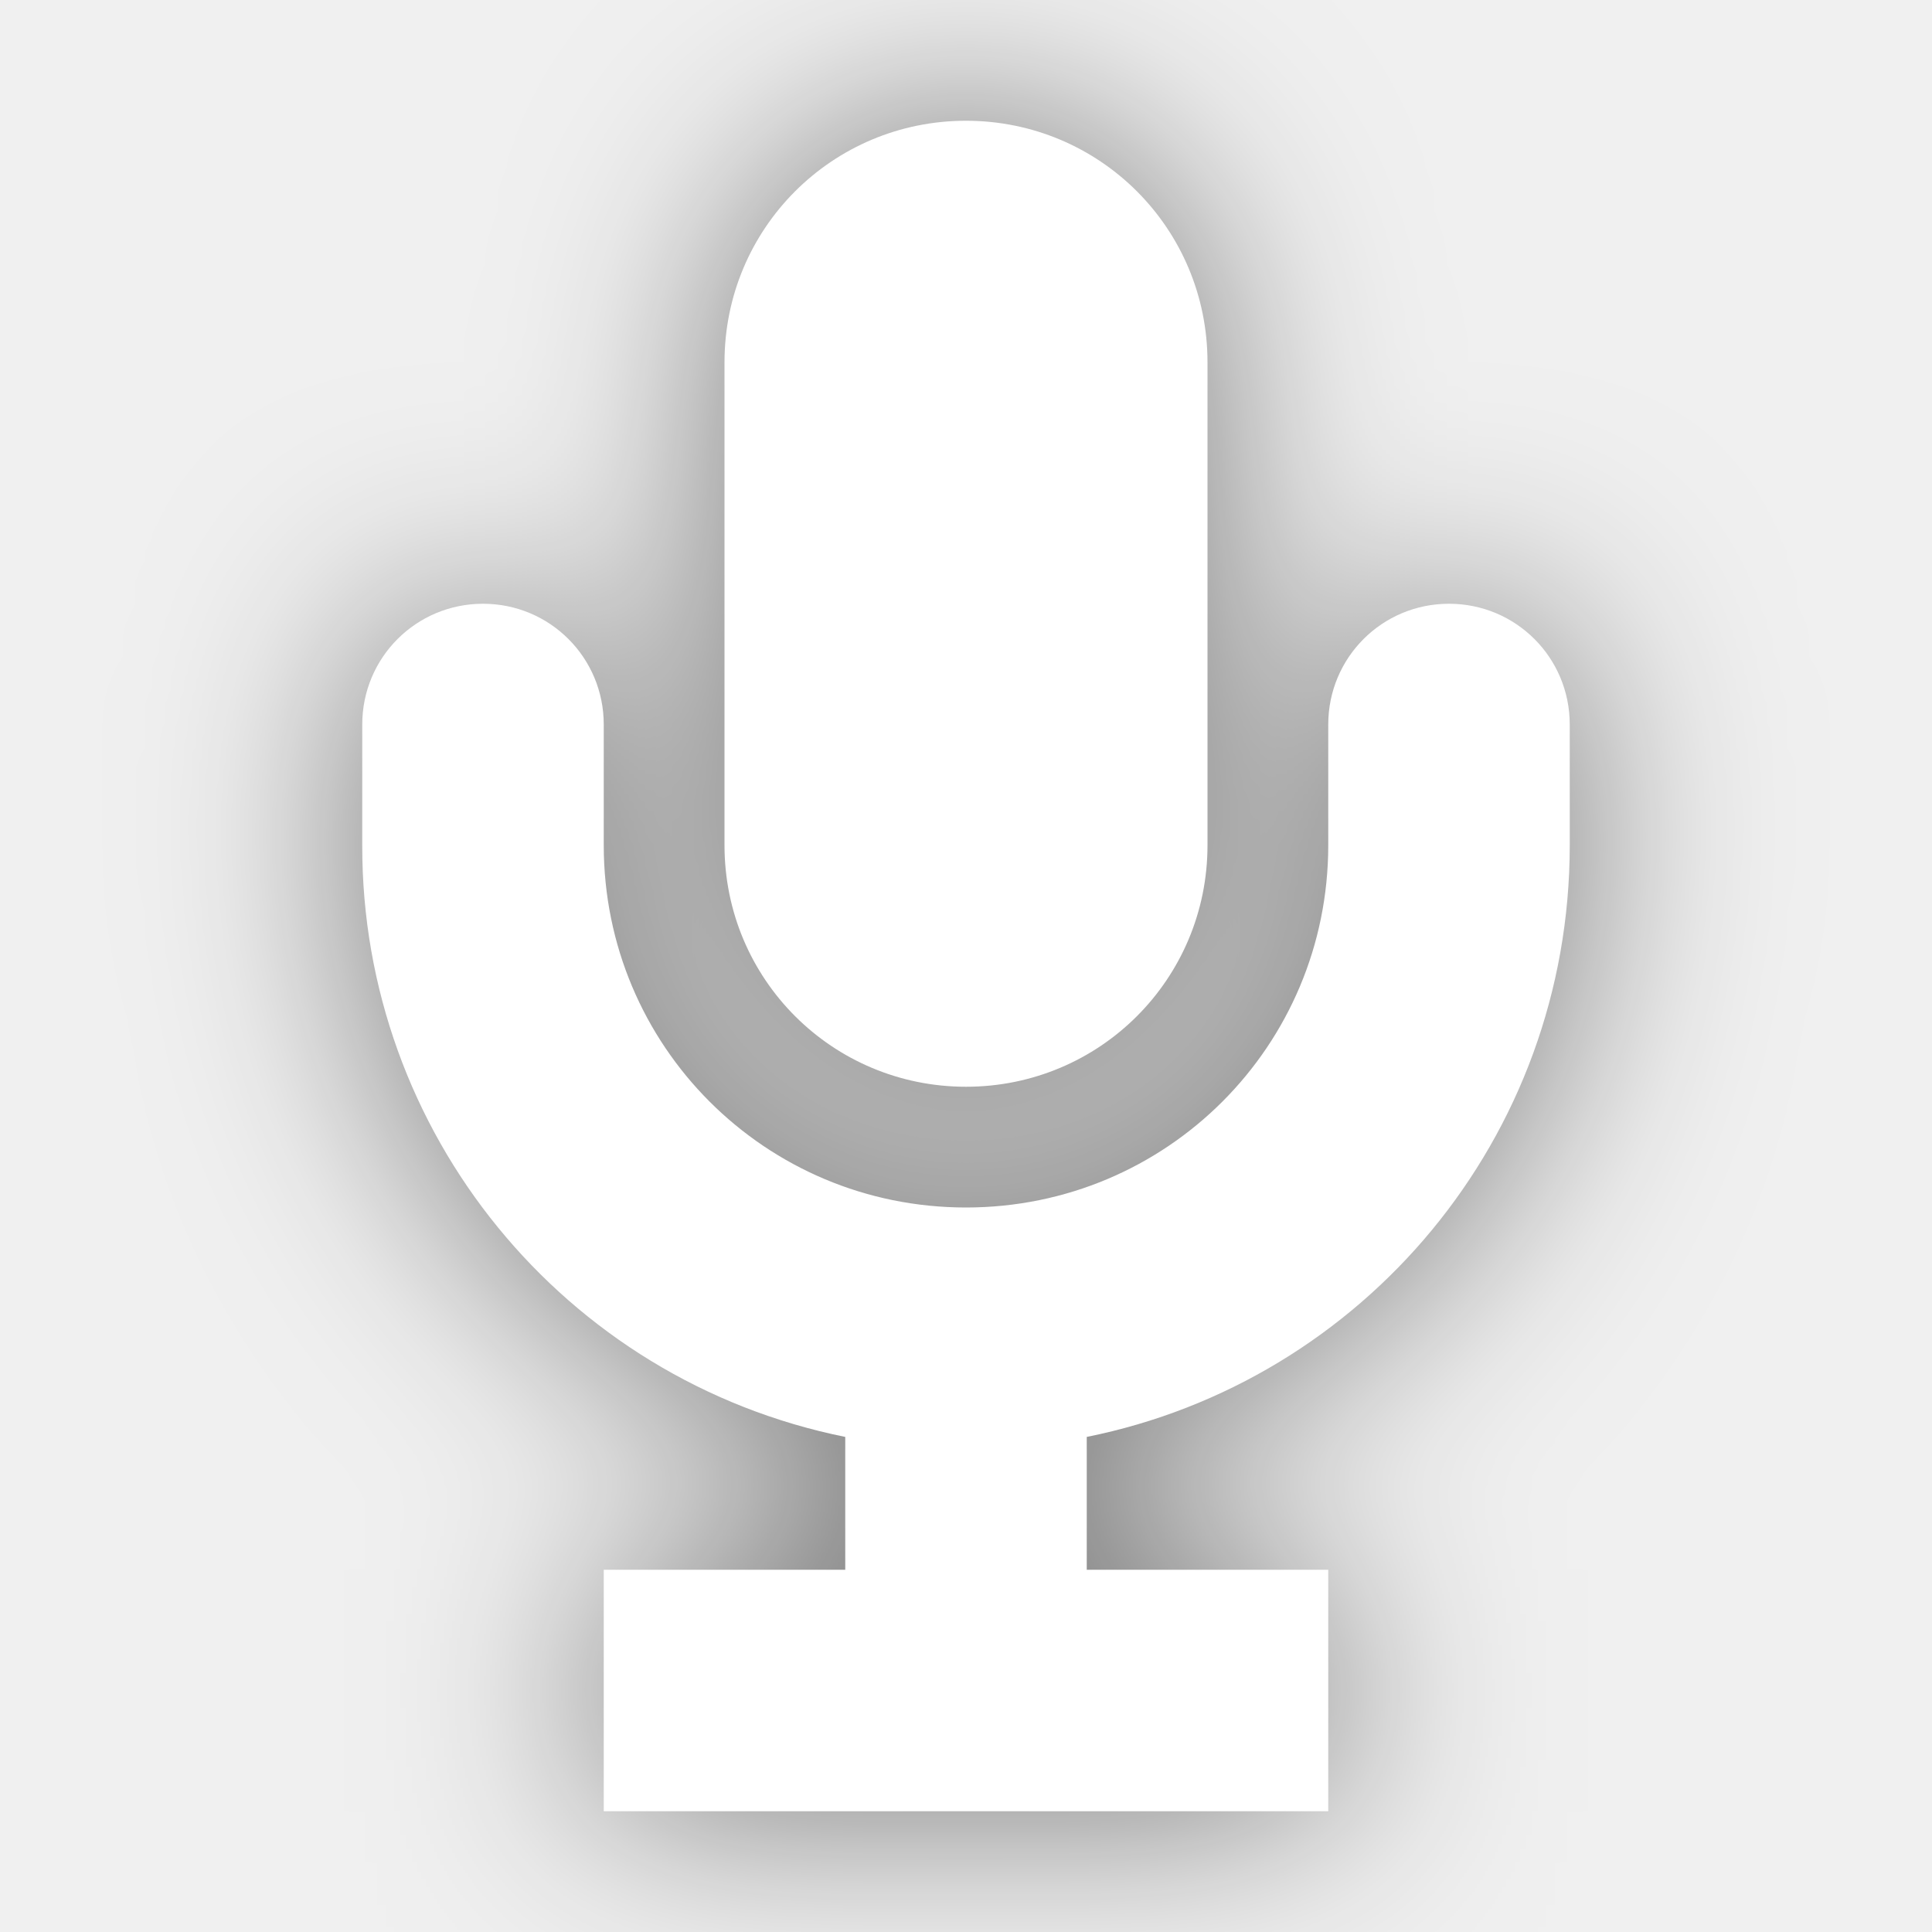
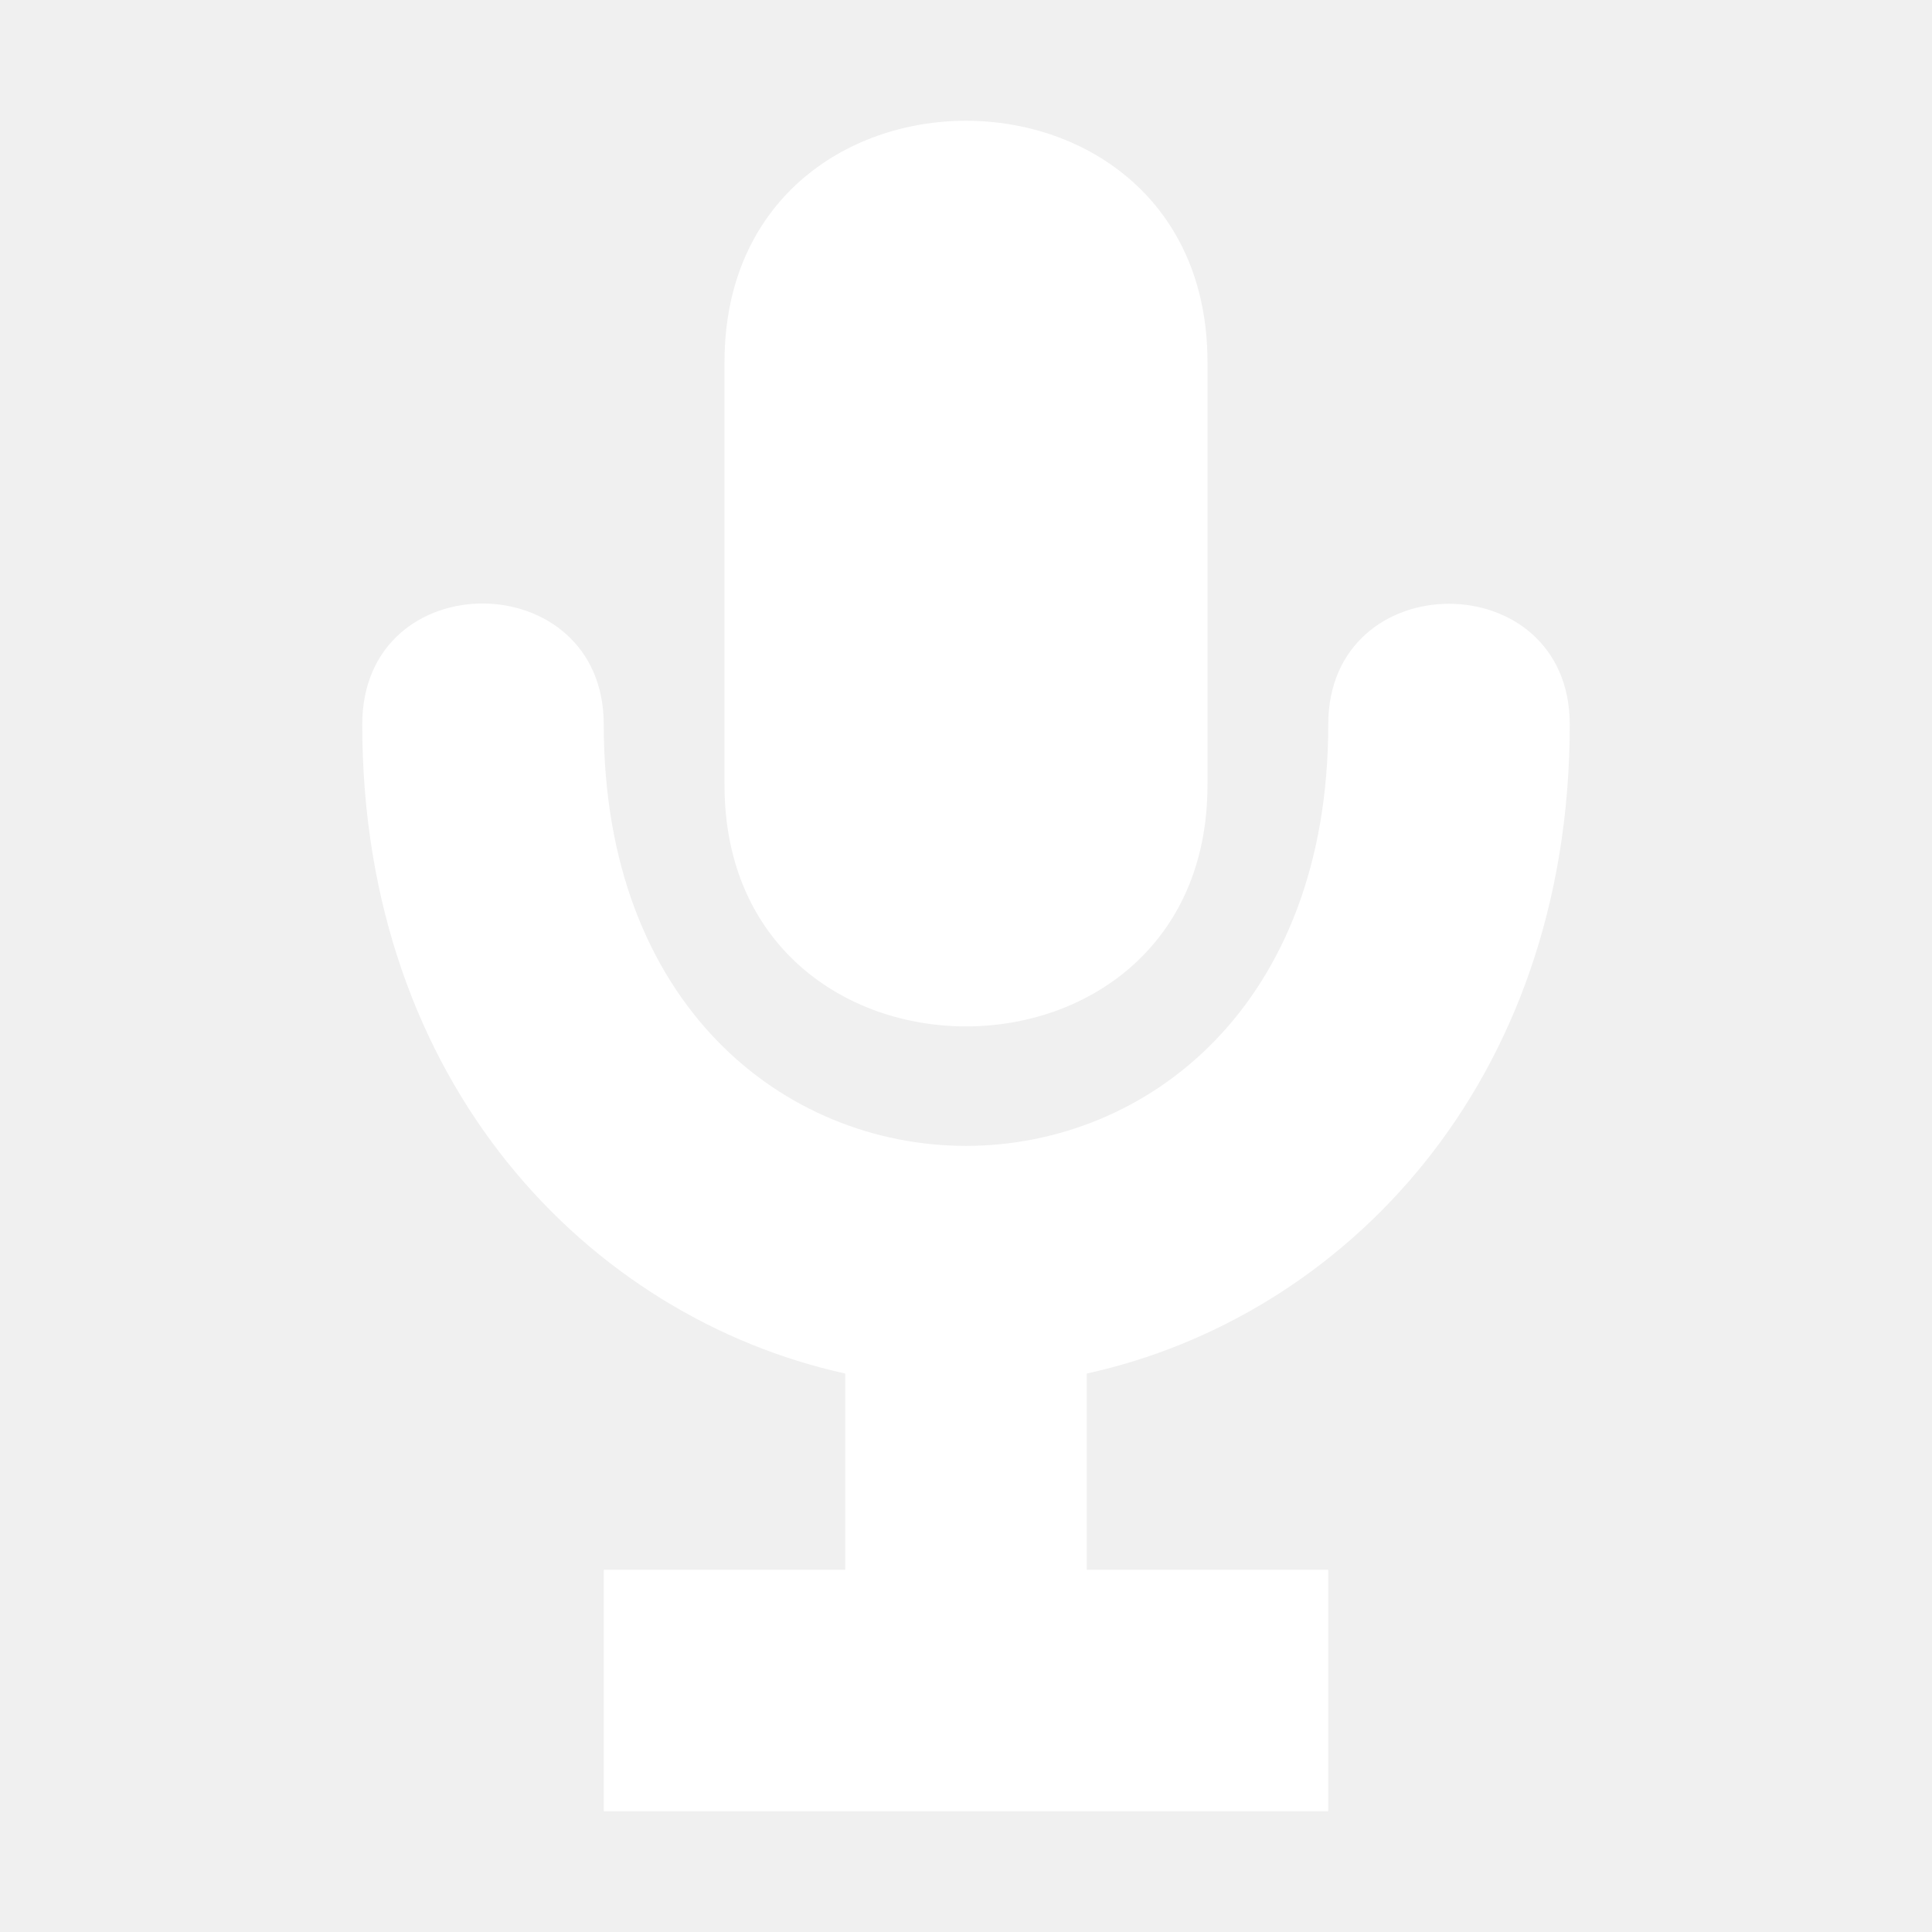
<svg xmlns="http://www.w3.org/2000/svg" height="16" width="16" version="1.1" viewBox="0 0 16 16">
-   <defs>
-     <filter id="a" style="color-interpolation-filters:sRGB" height="1.309" width="1.432" y="-.154" x="-0.216">
-       <feGaussianBlur stdDeviation="0.9" />
-     </filter>
-   </defs>
-   <path opacity=".5" d="m8 1c-1.108 0-2 0.892-2 2v4c0 1.108 0.892 2 2 2s2-0.892 2-2v-4c0-1.108-0.892-2-2-2zm-4 4c-0.554 0-1 0.446-1 1v1a4.988 4.988 0 0 0 4 4.9v1.1h-2v2h6v-2h-2v-1.1c2.287-0.46 4-2.473 4-4.9v-1c0-0.554-0.446-1-1-1s-1 0.446-1 1v1c0 1.662-1.338 3-3 3s-3-1.338-3-3v-1c0-0.554-0.446-1-1-1z" fill-rule="evenodd" filter="url(#a)" />
-   <path fill="#fff" d="m8 1c-1.108 0-2 0.892-2 2v4c0 1.108 0.892 2 2 2s2-0.892 2-2v-4c0-1.108-0.892-2-2-2zm-4 4c-0.554 0-1 0.446-1 1v1a4.988 4.988 0 0 0 4 4.9v1.1h-2v2h6v-2h-2v-1.1c2.287-0.46 4-2.473 4-4.9v-1c0-0.554-0.446-1-1-1s-1 0.446-1 1v1c0 1.662-1.338 3-3 3s-3-1.338-3-3v-1c0-0.554-0.446-1-1-1z" fill-rule="evenodd" />
+   <path fill="#fff" d="m6 3v3.5c0 2.667 4 2.667 4 0v-3.5c0-2.666-4-2.667-4 0zm-3 3c0 2.976 1.876 4.907 4 5.375v1.625h-2v2h6v-2h-2v-1.625c2.124-0.466 4-2.397 4-5.375 0-1.333-2-1.333-2 0 0 4.652-6 4.654-6 0 0-1.328-2-1.344-2 0z" />
</svg>
